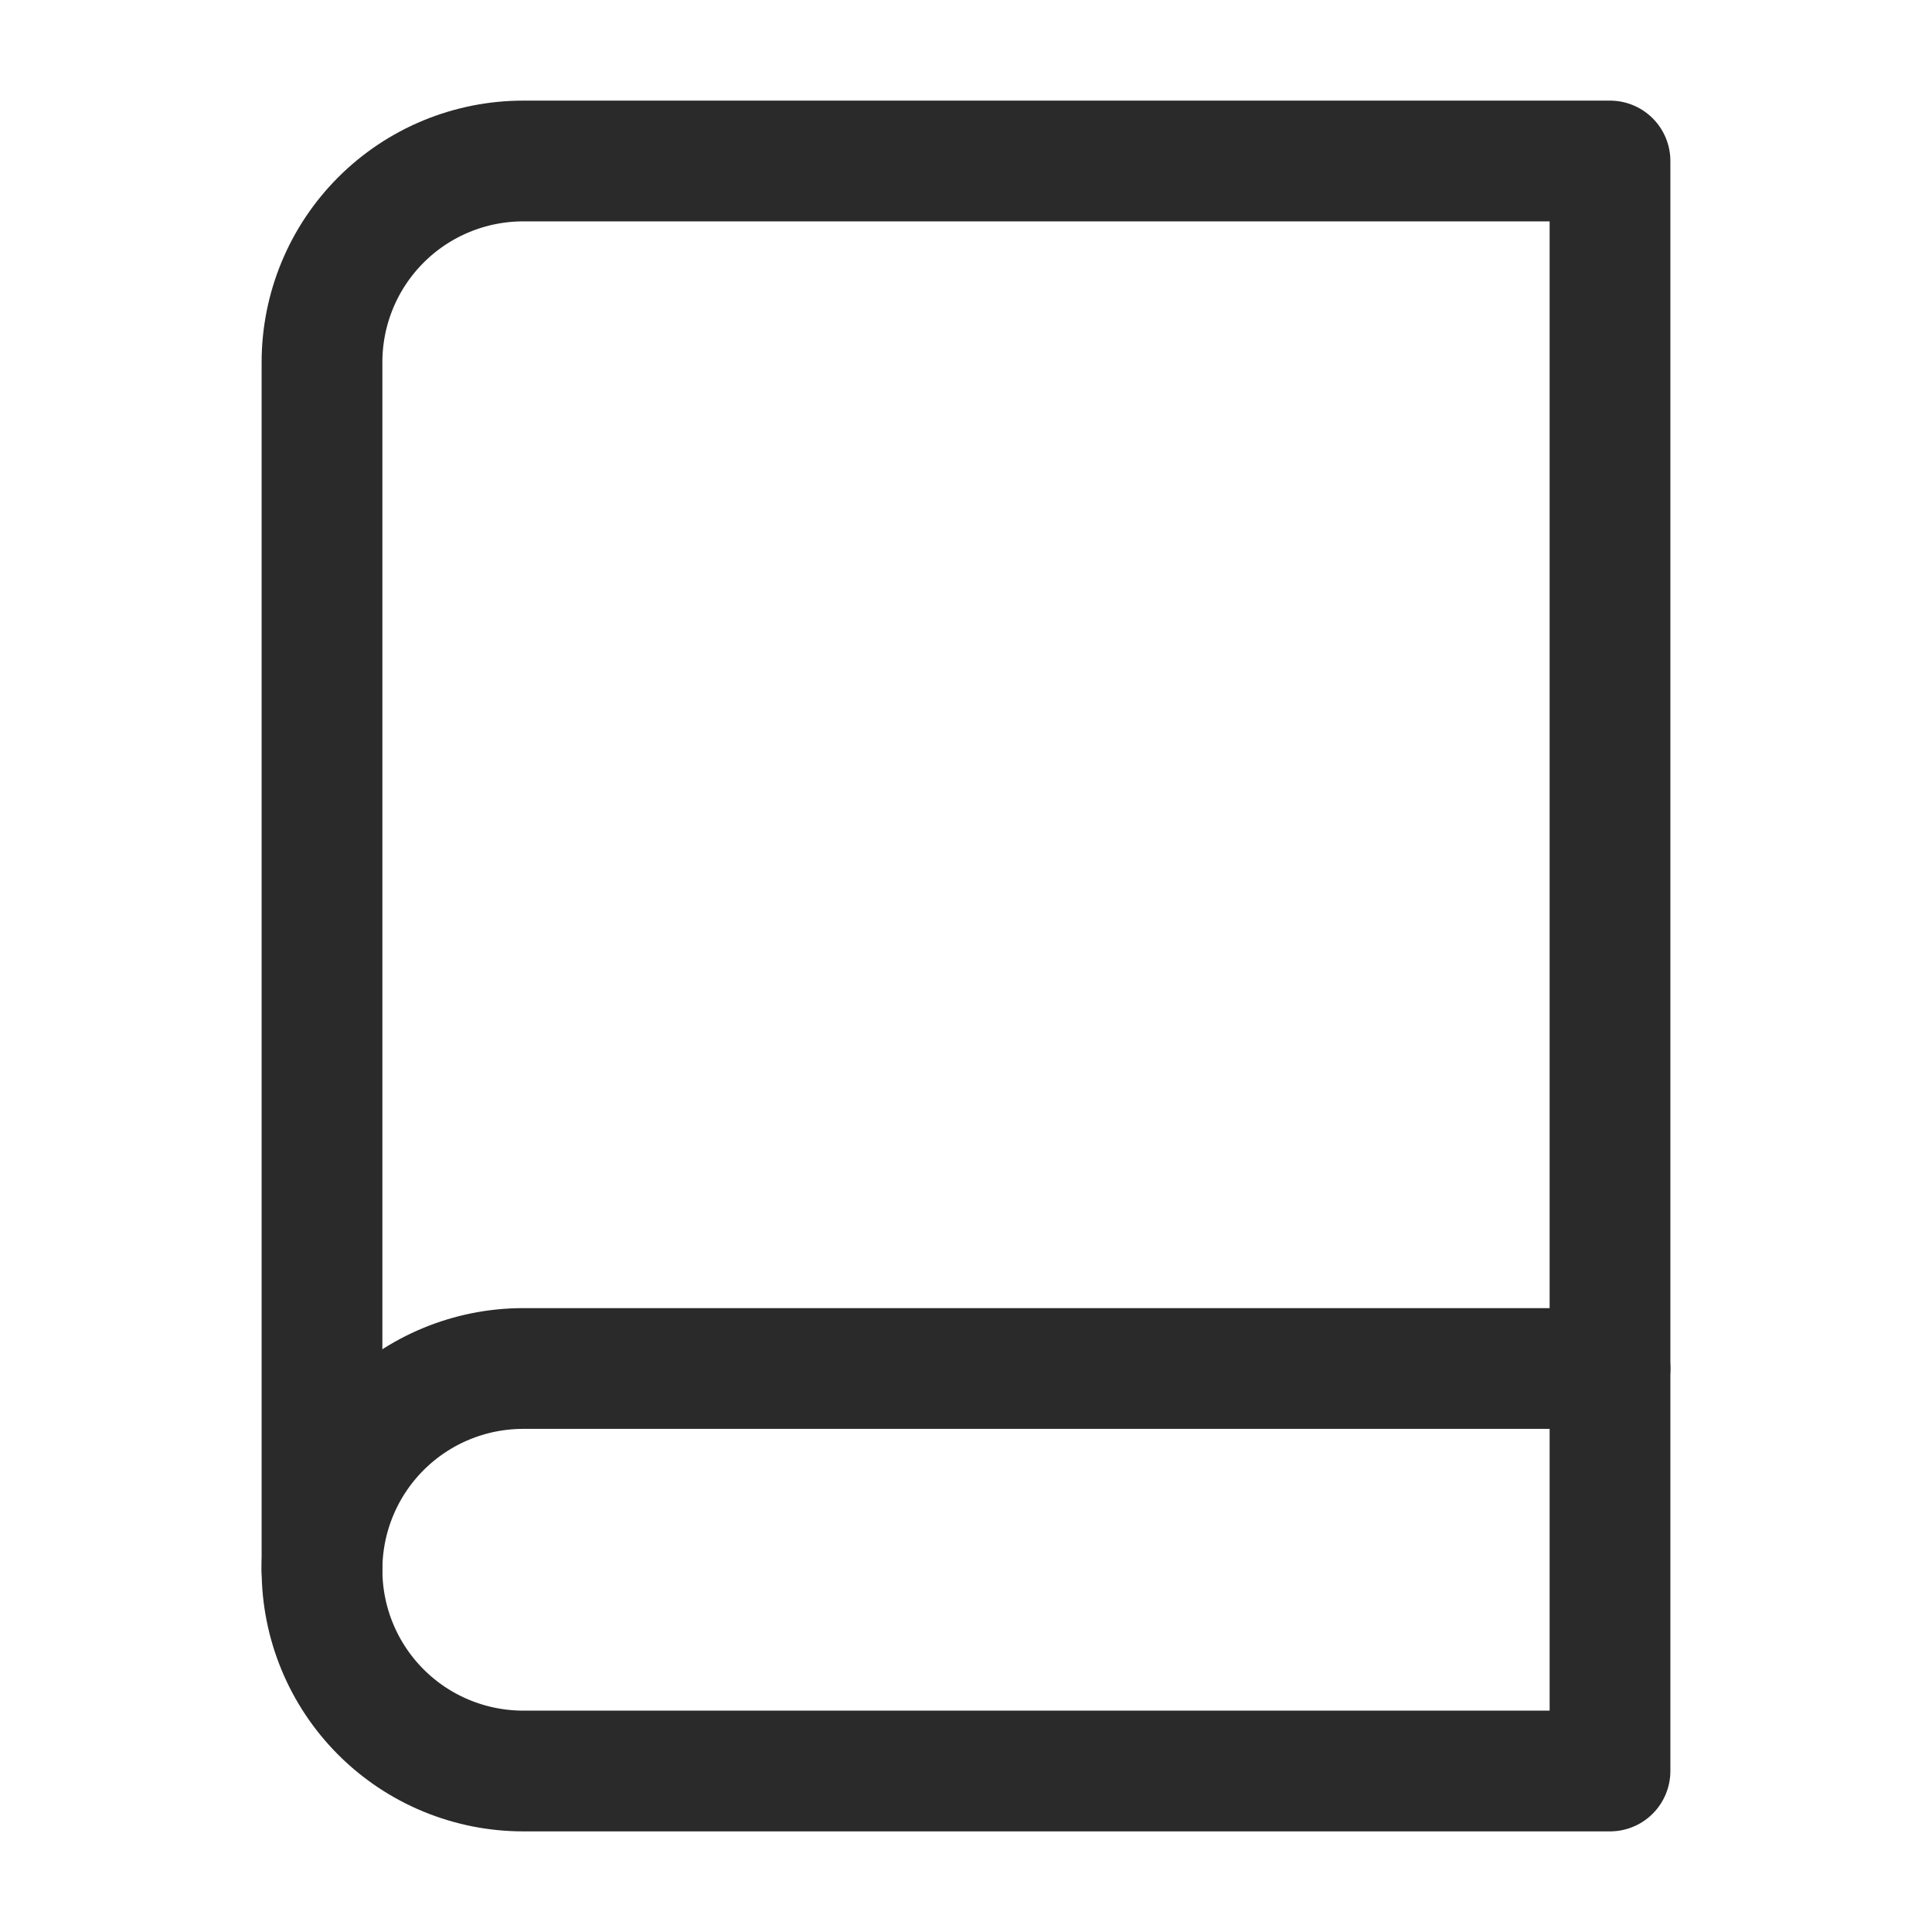
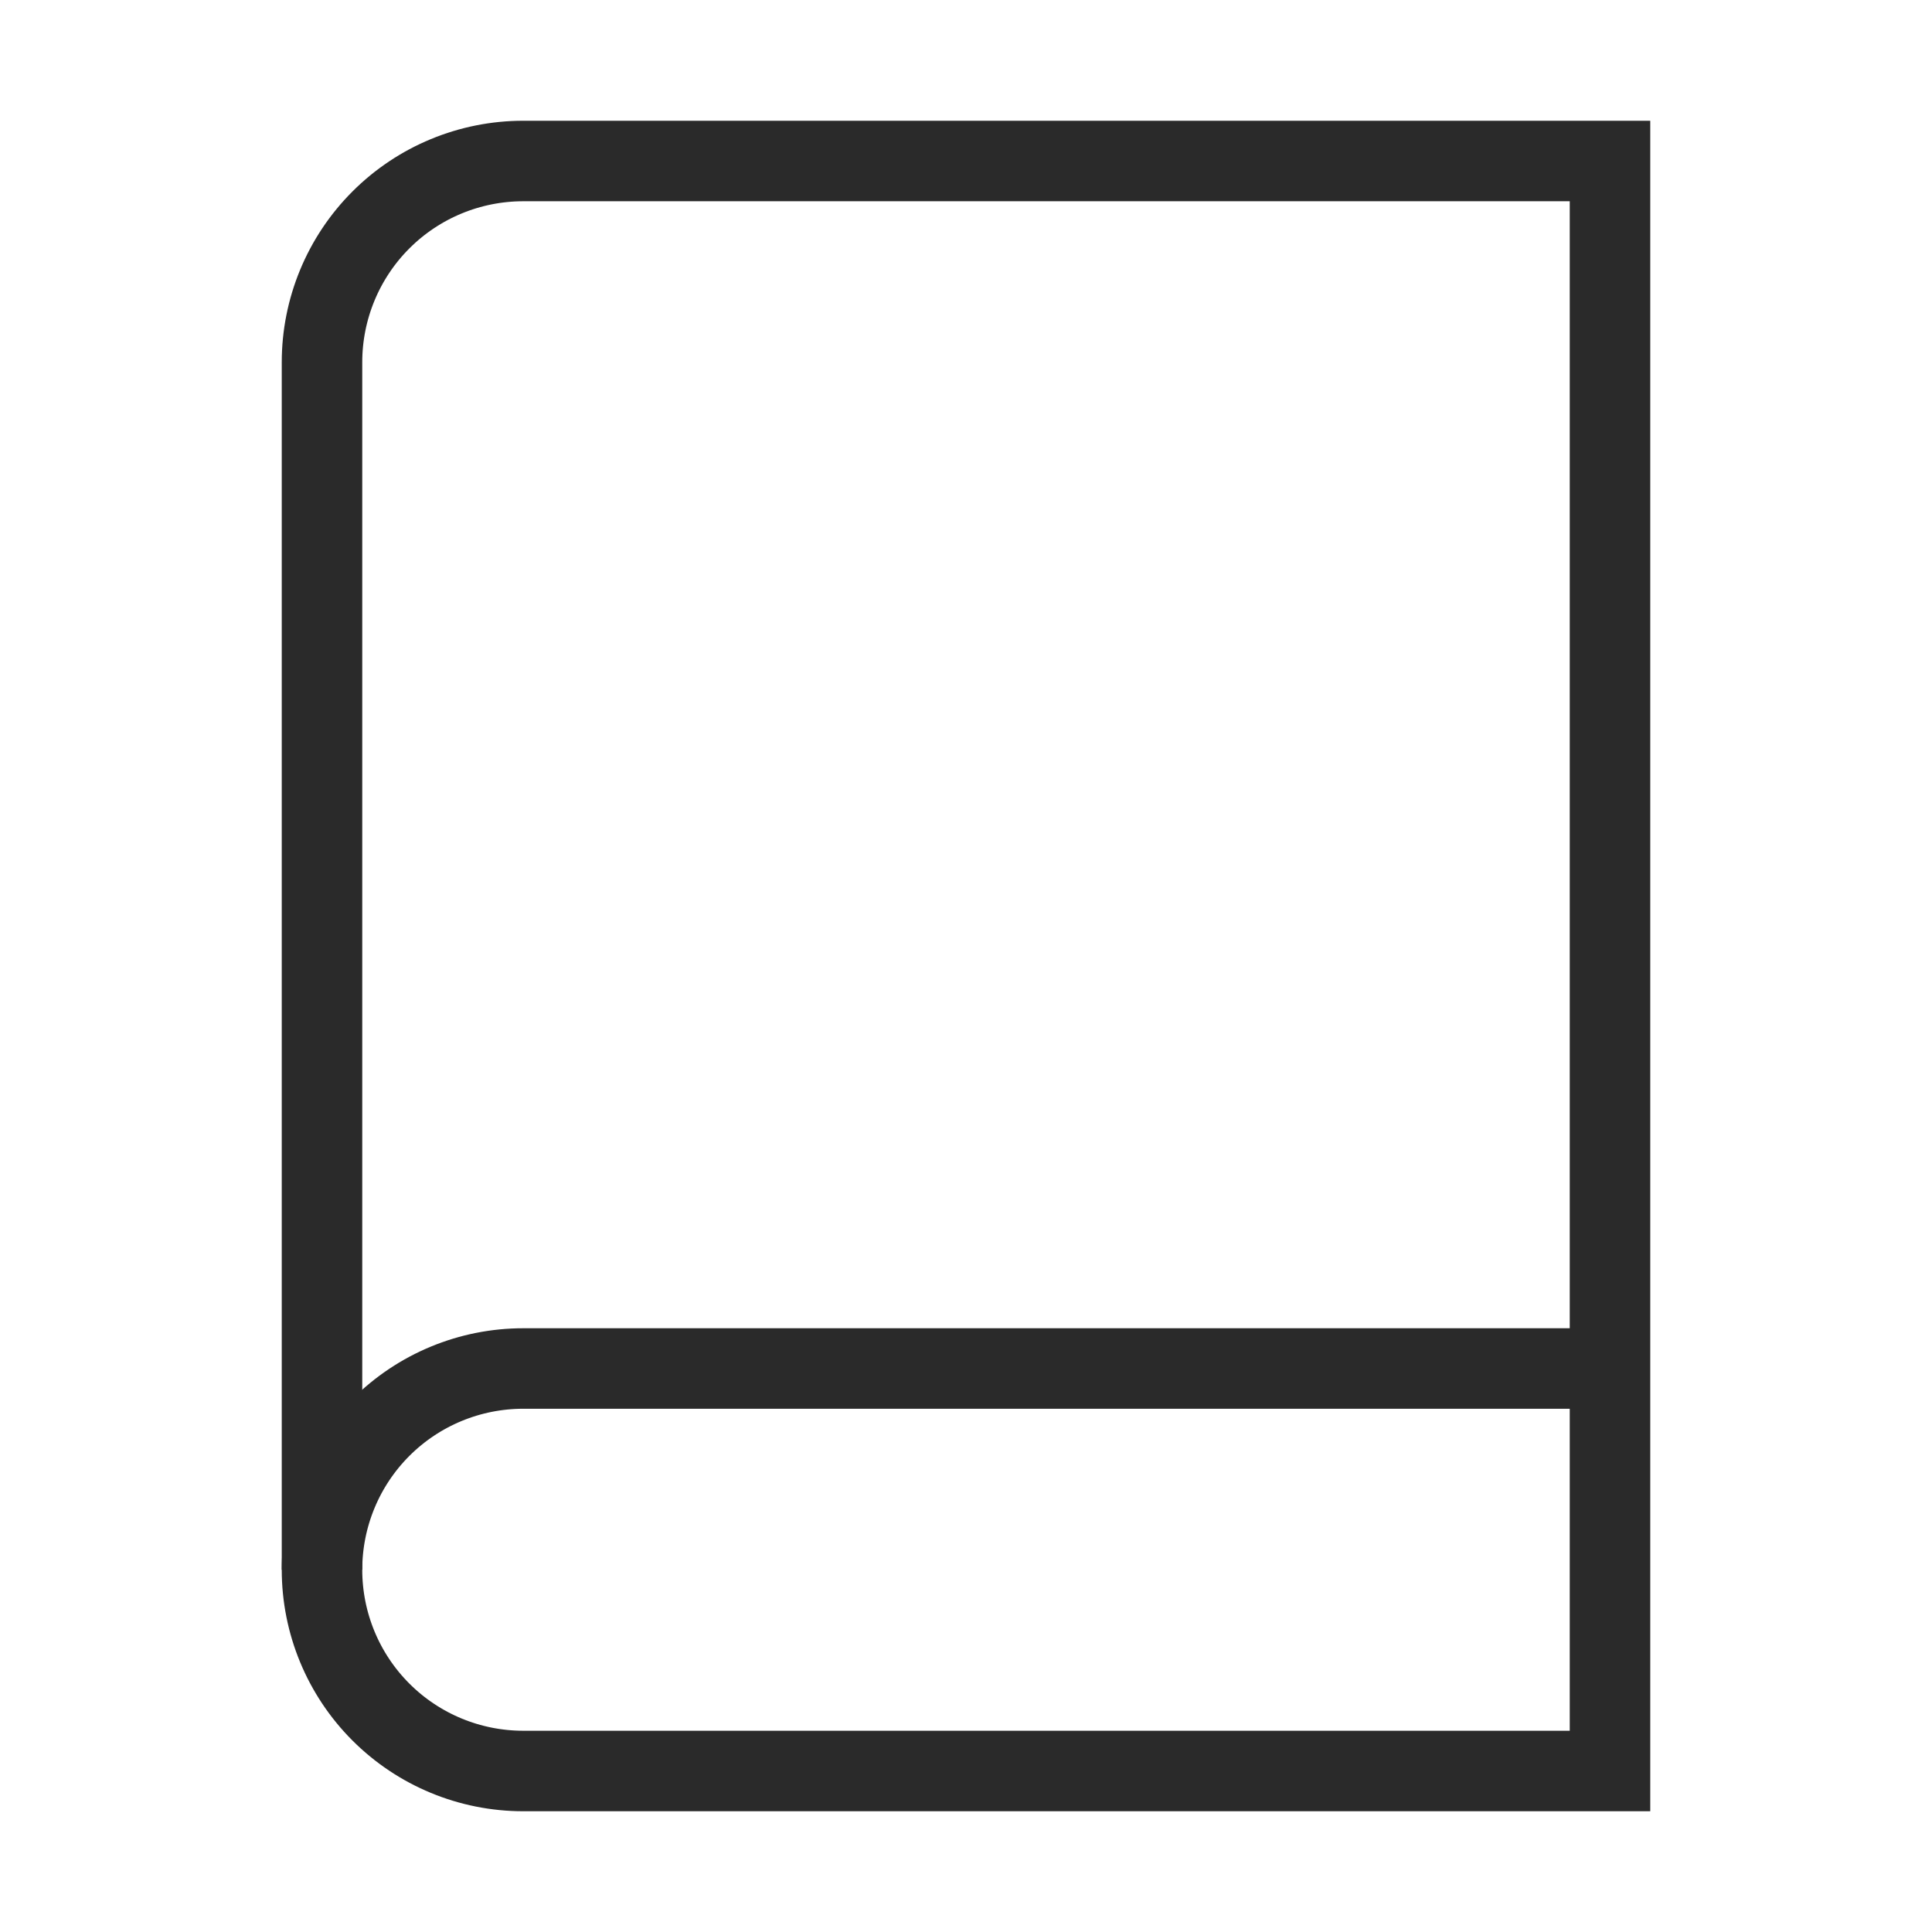
<svg xmlns="http://www.w3.org/2000/svg" width="24" height="24" viewBox="0 0 24 24" fill="none">
-   <path d="M4 19.5C4 18.837 4.263 18.201 4.732 17.732C5.201 17.263 5.837 17 6.5 17H20" stroke="#2A2A2A" stroke-width="1.5" stroke-linecap="round" stroke-linejoin="round" />
-   <path d="M6.5 2H20V22H6.5C5.837 22 5.201 21.737 4.732 21.268C4.263 20.799 4 20.163 4 19.5V4.5C4 3.837 4.263 3.201 4.732 2.732C5.201 2.263 5.837 2 6.5 2V2Z" stroke="#2A2A2A" stroke-width="1.5" stroke-linecap="round" stroke-linejoin="round" />
+   <path d="M4 19.5C4 18.837 4.263 18.201 4.732 17.732C5.201 17.263 5.837 17 6.5 17H20" stroke="#2A2A2A" strokeWidth="1.5" strokeLinecap="round" strokeLinejoin="round" />
+   <path d="M6.5 2H20V22H6.5C5.837 22 5.201 21.737 4.732 21.268C4.263 20.799 4 20.163 4 19.5V4.5C4 3.837 4.263 3.201 4.732 2.732C5.201 2.263 5.837 2 6.5 2V2Z" stroke="#2A2A2A" strokeWidth="1.5" strokeLinecap="round" strokeLinejoin="round" />
</svg>
